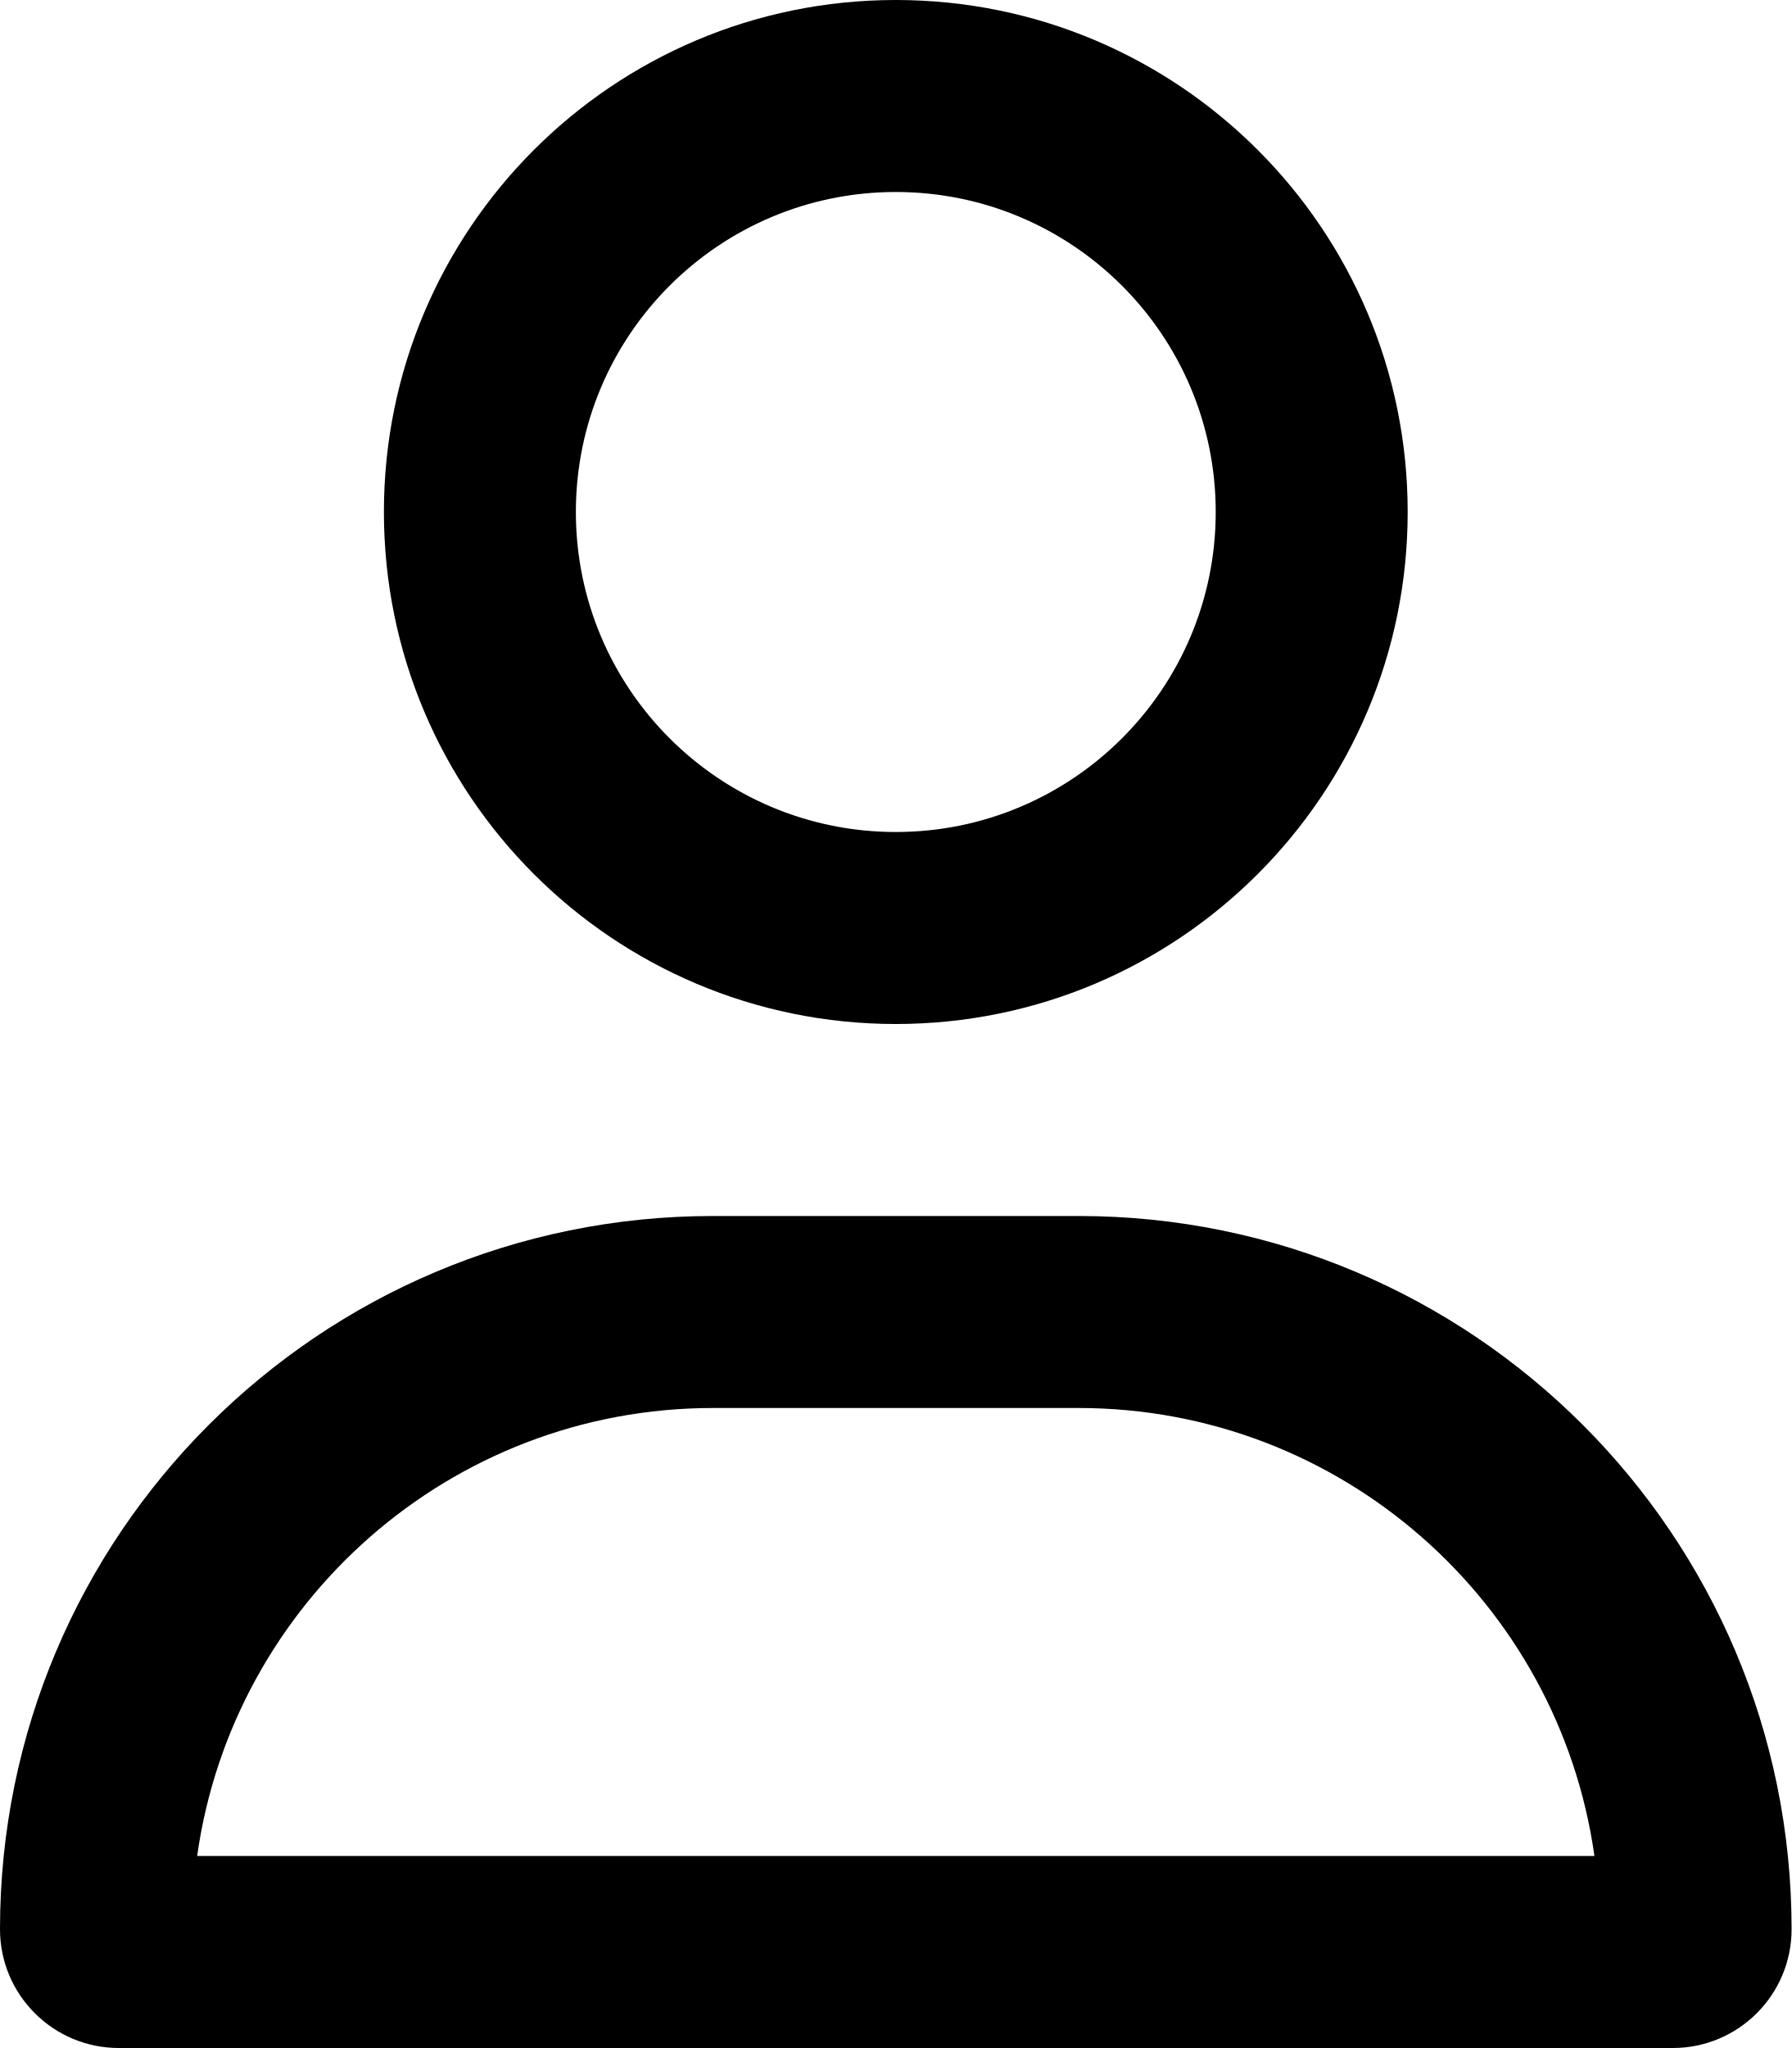
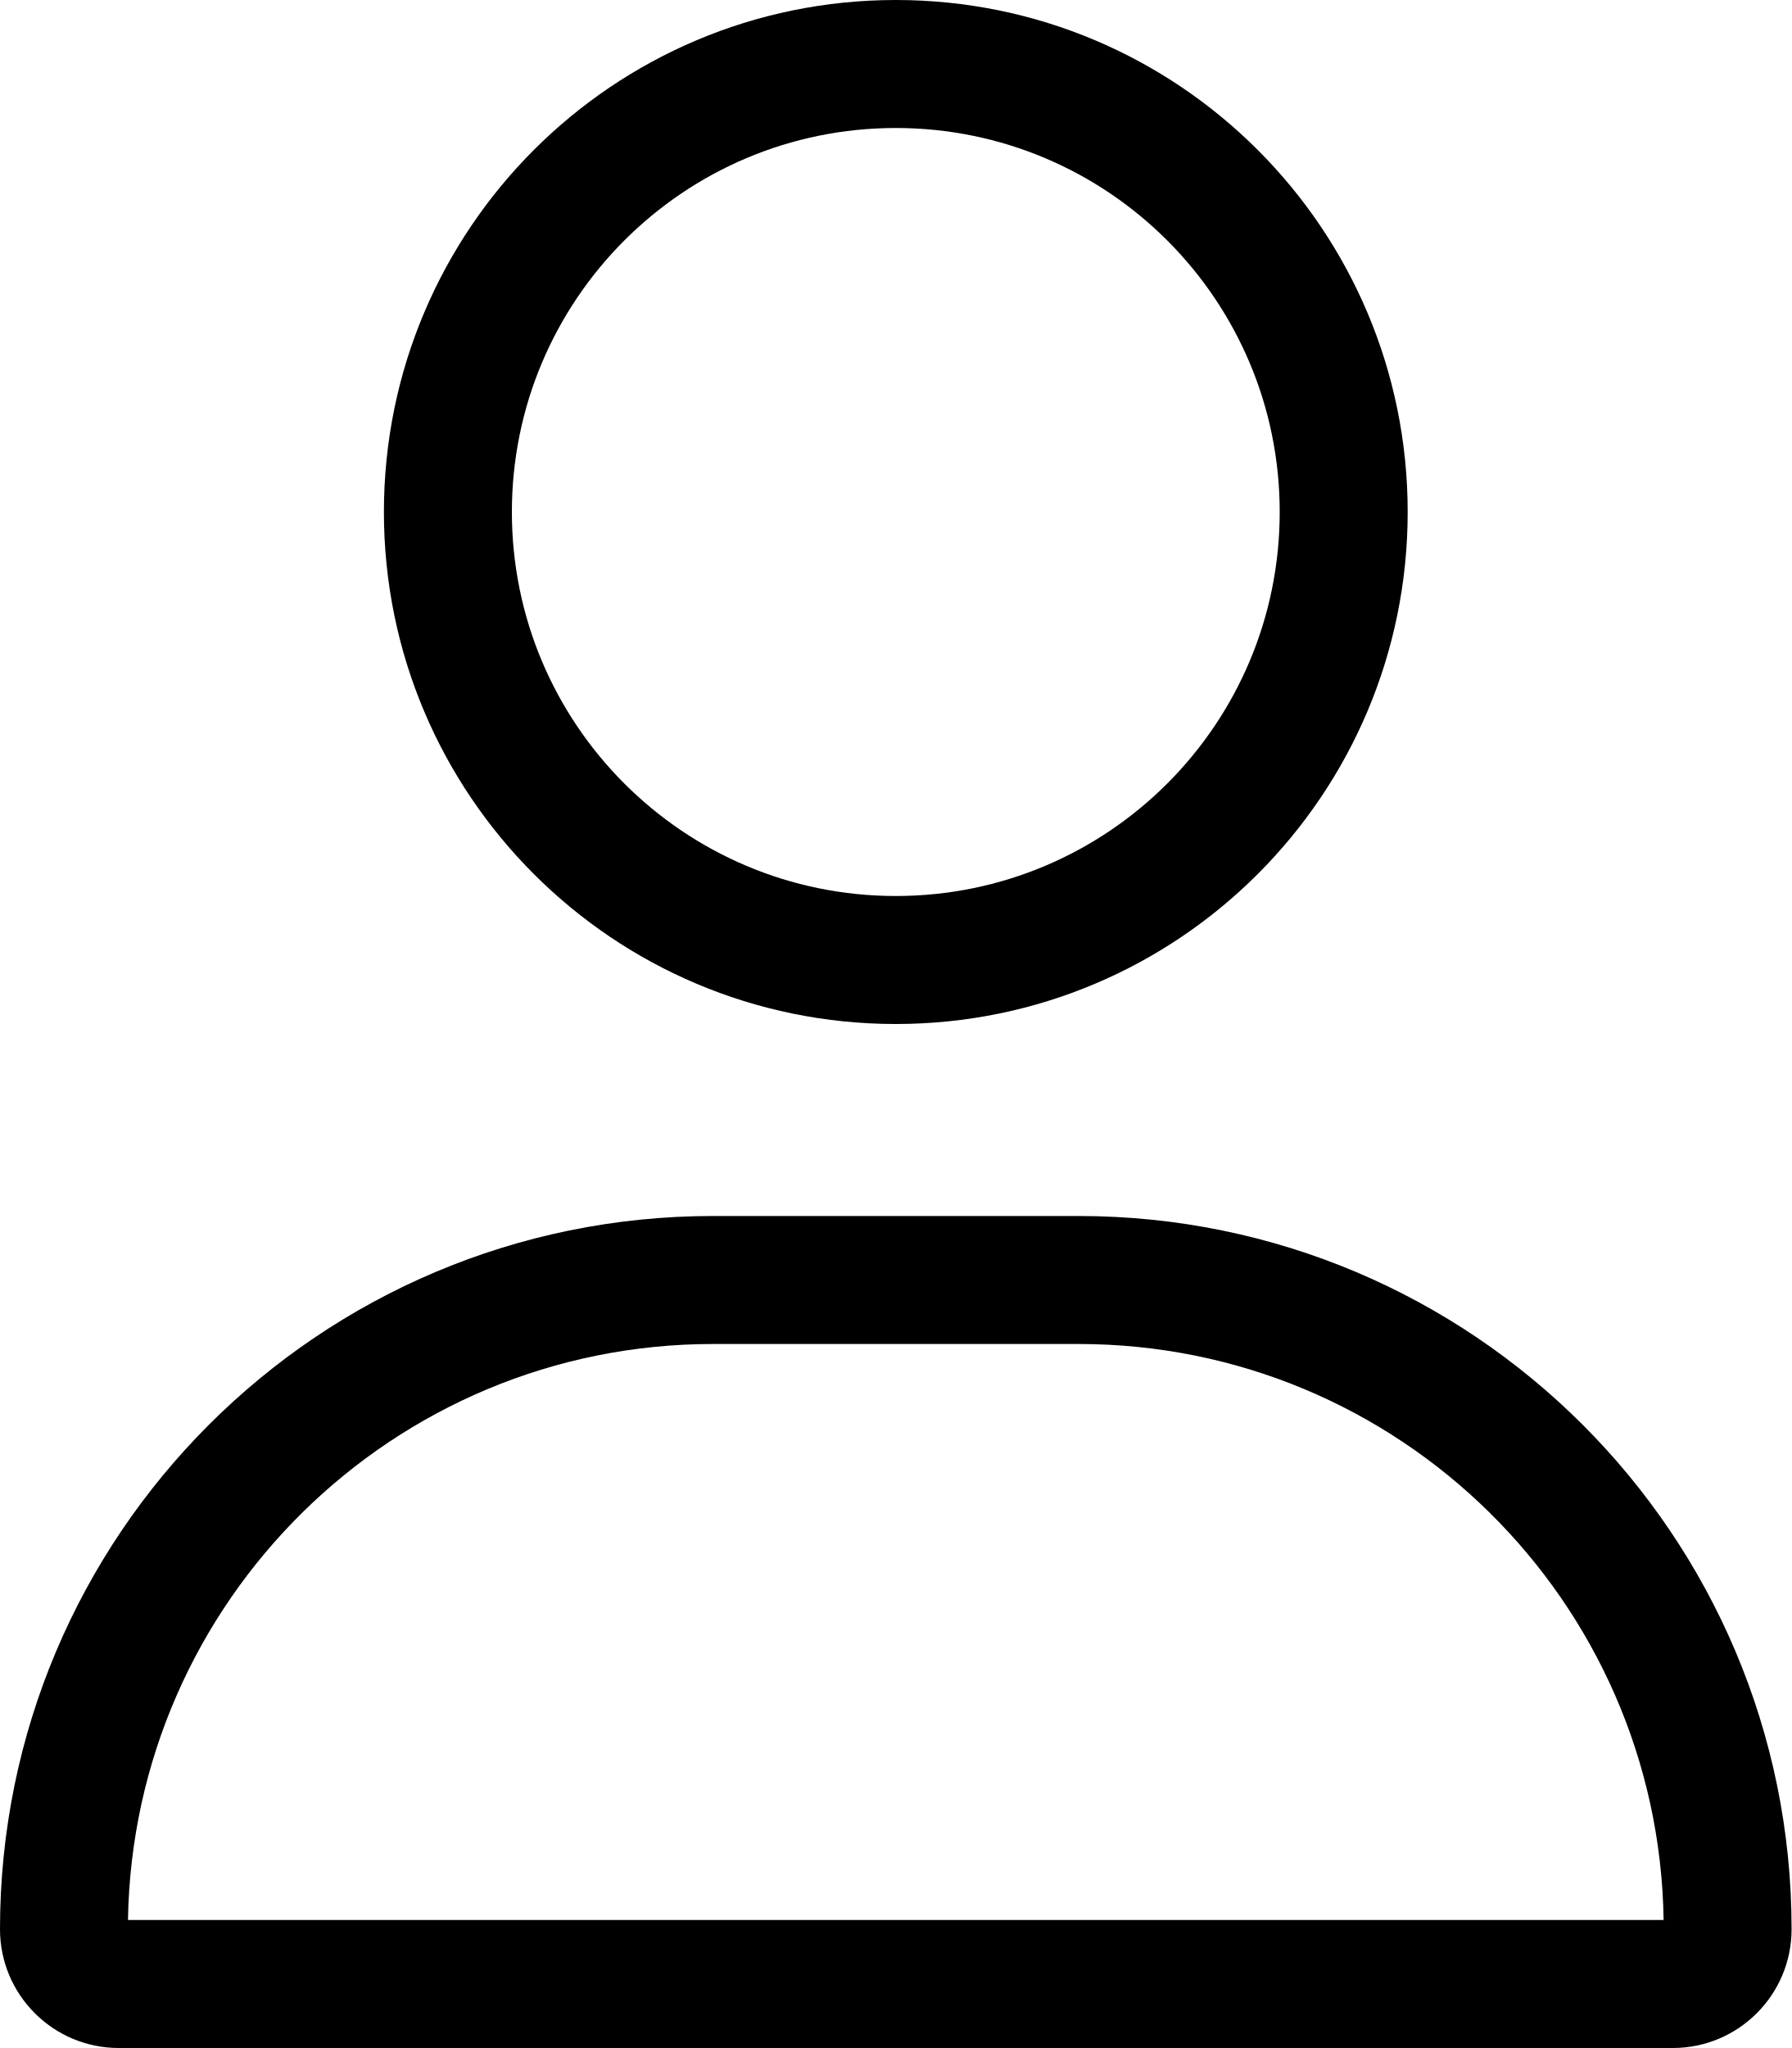
<svg xmlns="http://www.w3.org/2000/svg" viewBox="0 0 448 512">
-   <path d="M304 128a80 80 0 1 0 -160 0 80 80 0 1 0 160 0zM96 128a128 128 0 1 1 256 0A128 128 0 1 1 96 128zM49.3 464H398.7c-8.9-63.3-63.3-112-129-112H178.3c-65.7 0-120.1 48.7-129 112zM0 482.3C0 383.8 79.8 304 178.3 304h91.4C368.2 304 448 383.8 448 482.3c0 16.4-13.3 29.7-29.7 29.7H29.7C13.3 512 0 498.7 0 482.3z" />
+   <path d="M320 128a96 96 0 1 0 -192 0 96 96 0 1 0 192 0zM96 128a128 128 0 1 1 256 0A128 128 0 1 1 96 128zM32 480H416c-1.2-79.7-66.2-144-146.3-144H178.3c-80 0-145 64.3-146.3 144zM0 482.3C0 383.8 79.8 304 178.3 304h91.4C368.2 304 448 383.8 448 482.3c0 16.4-13.3 29.7-29.7 29.7H29.7C13.3 512 0 498.7 0 482.3z" />
</svg>
